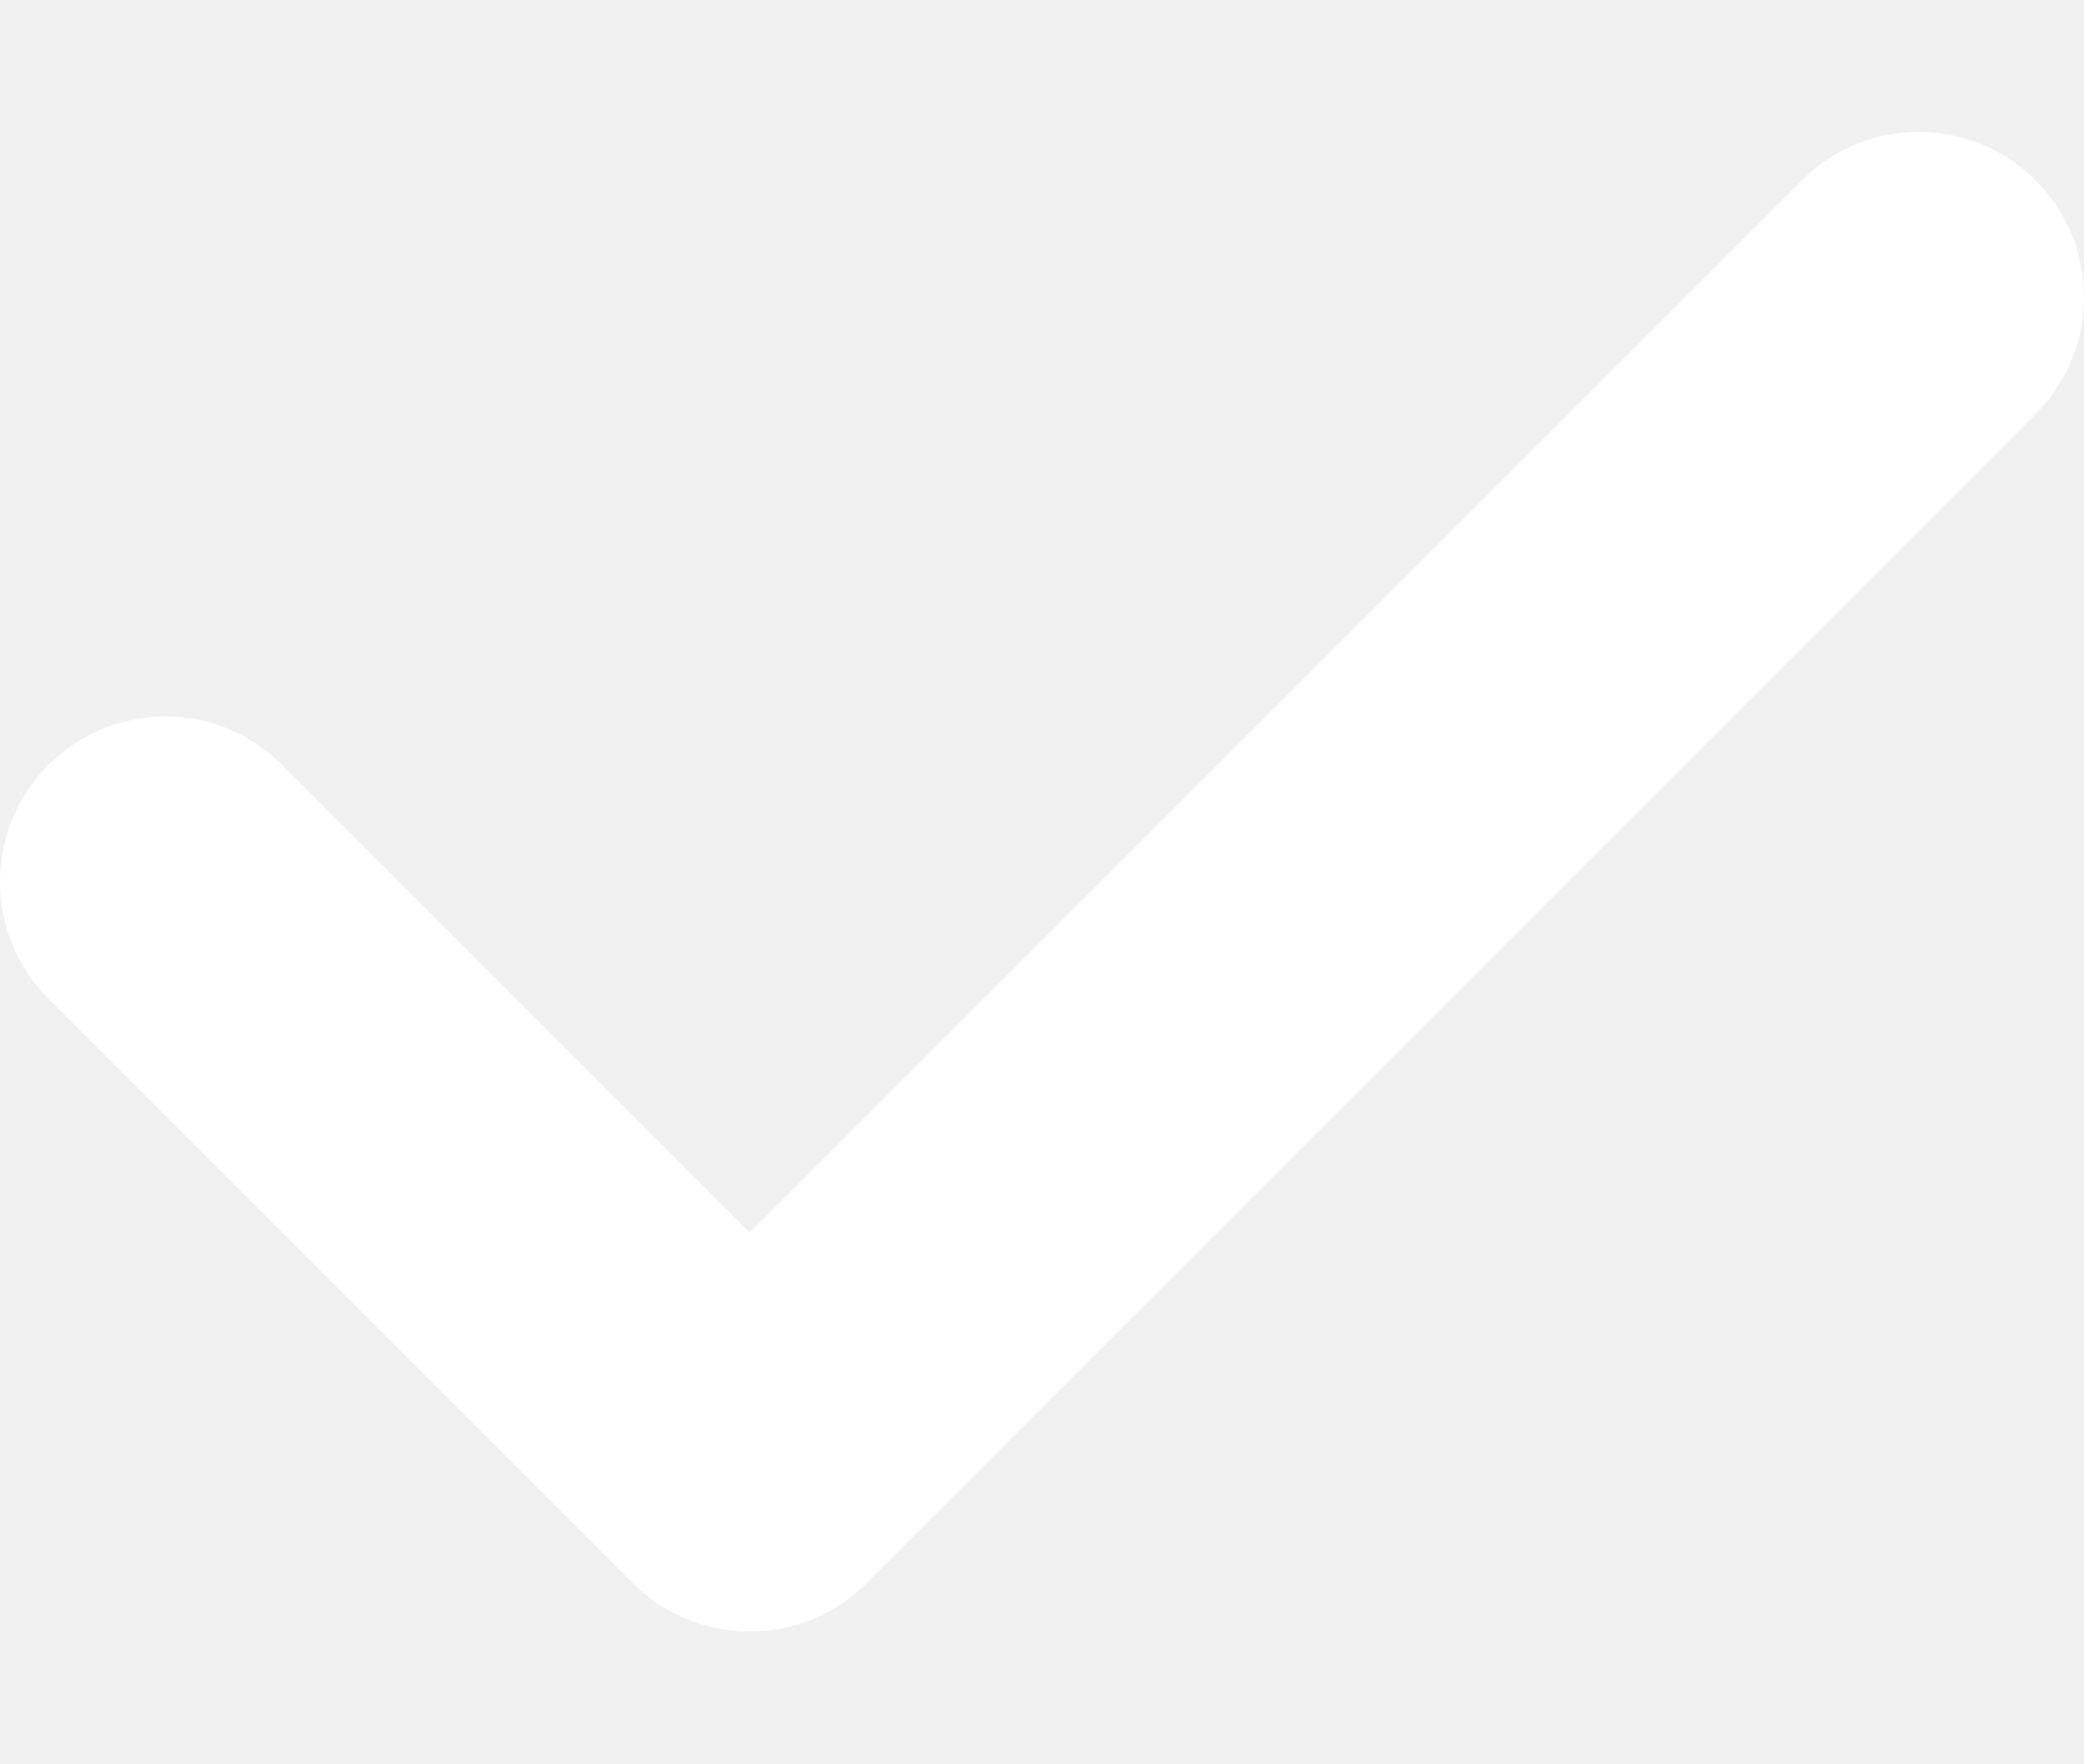
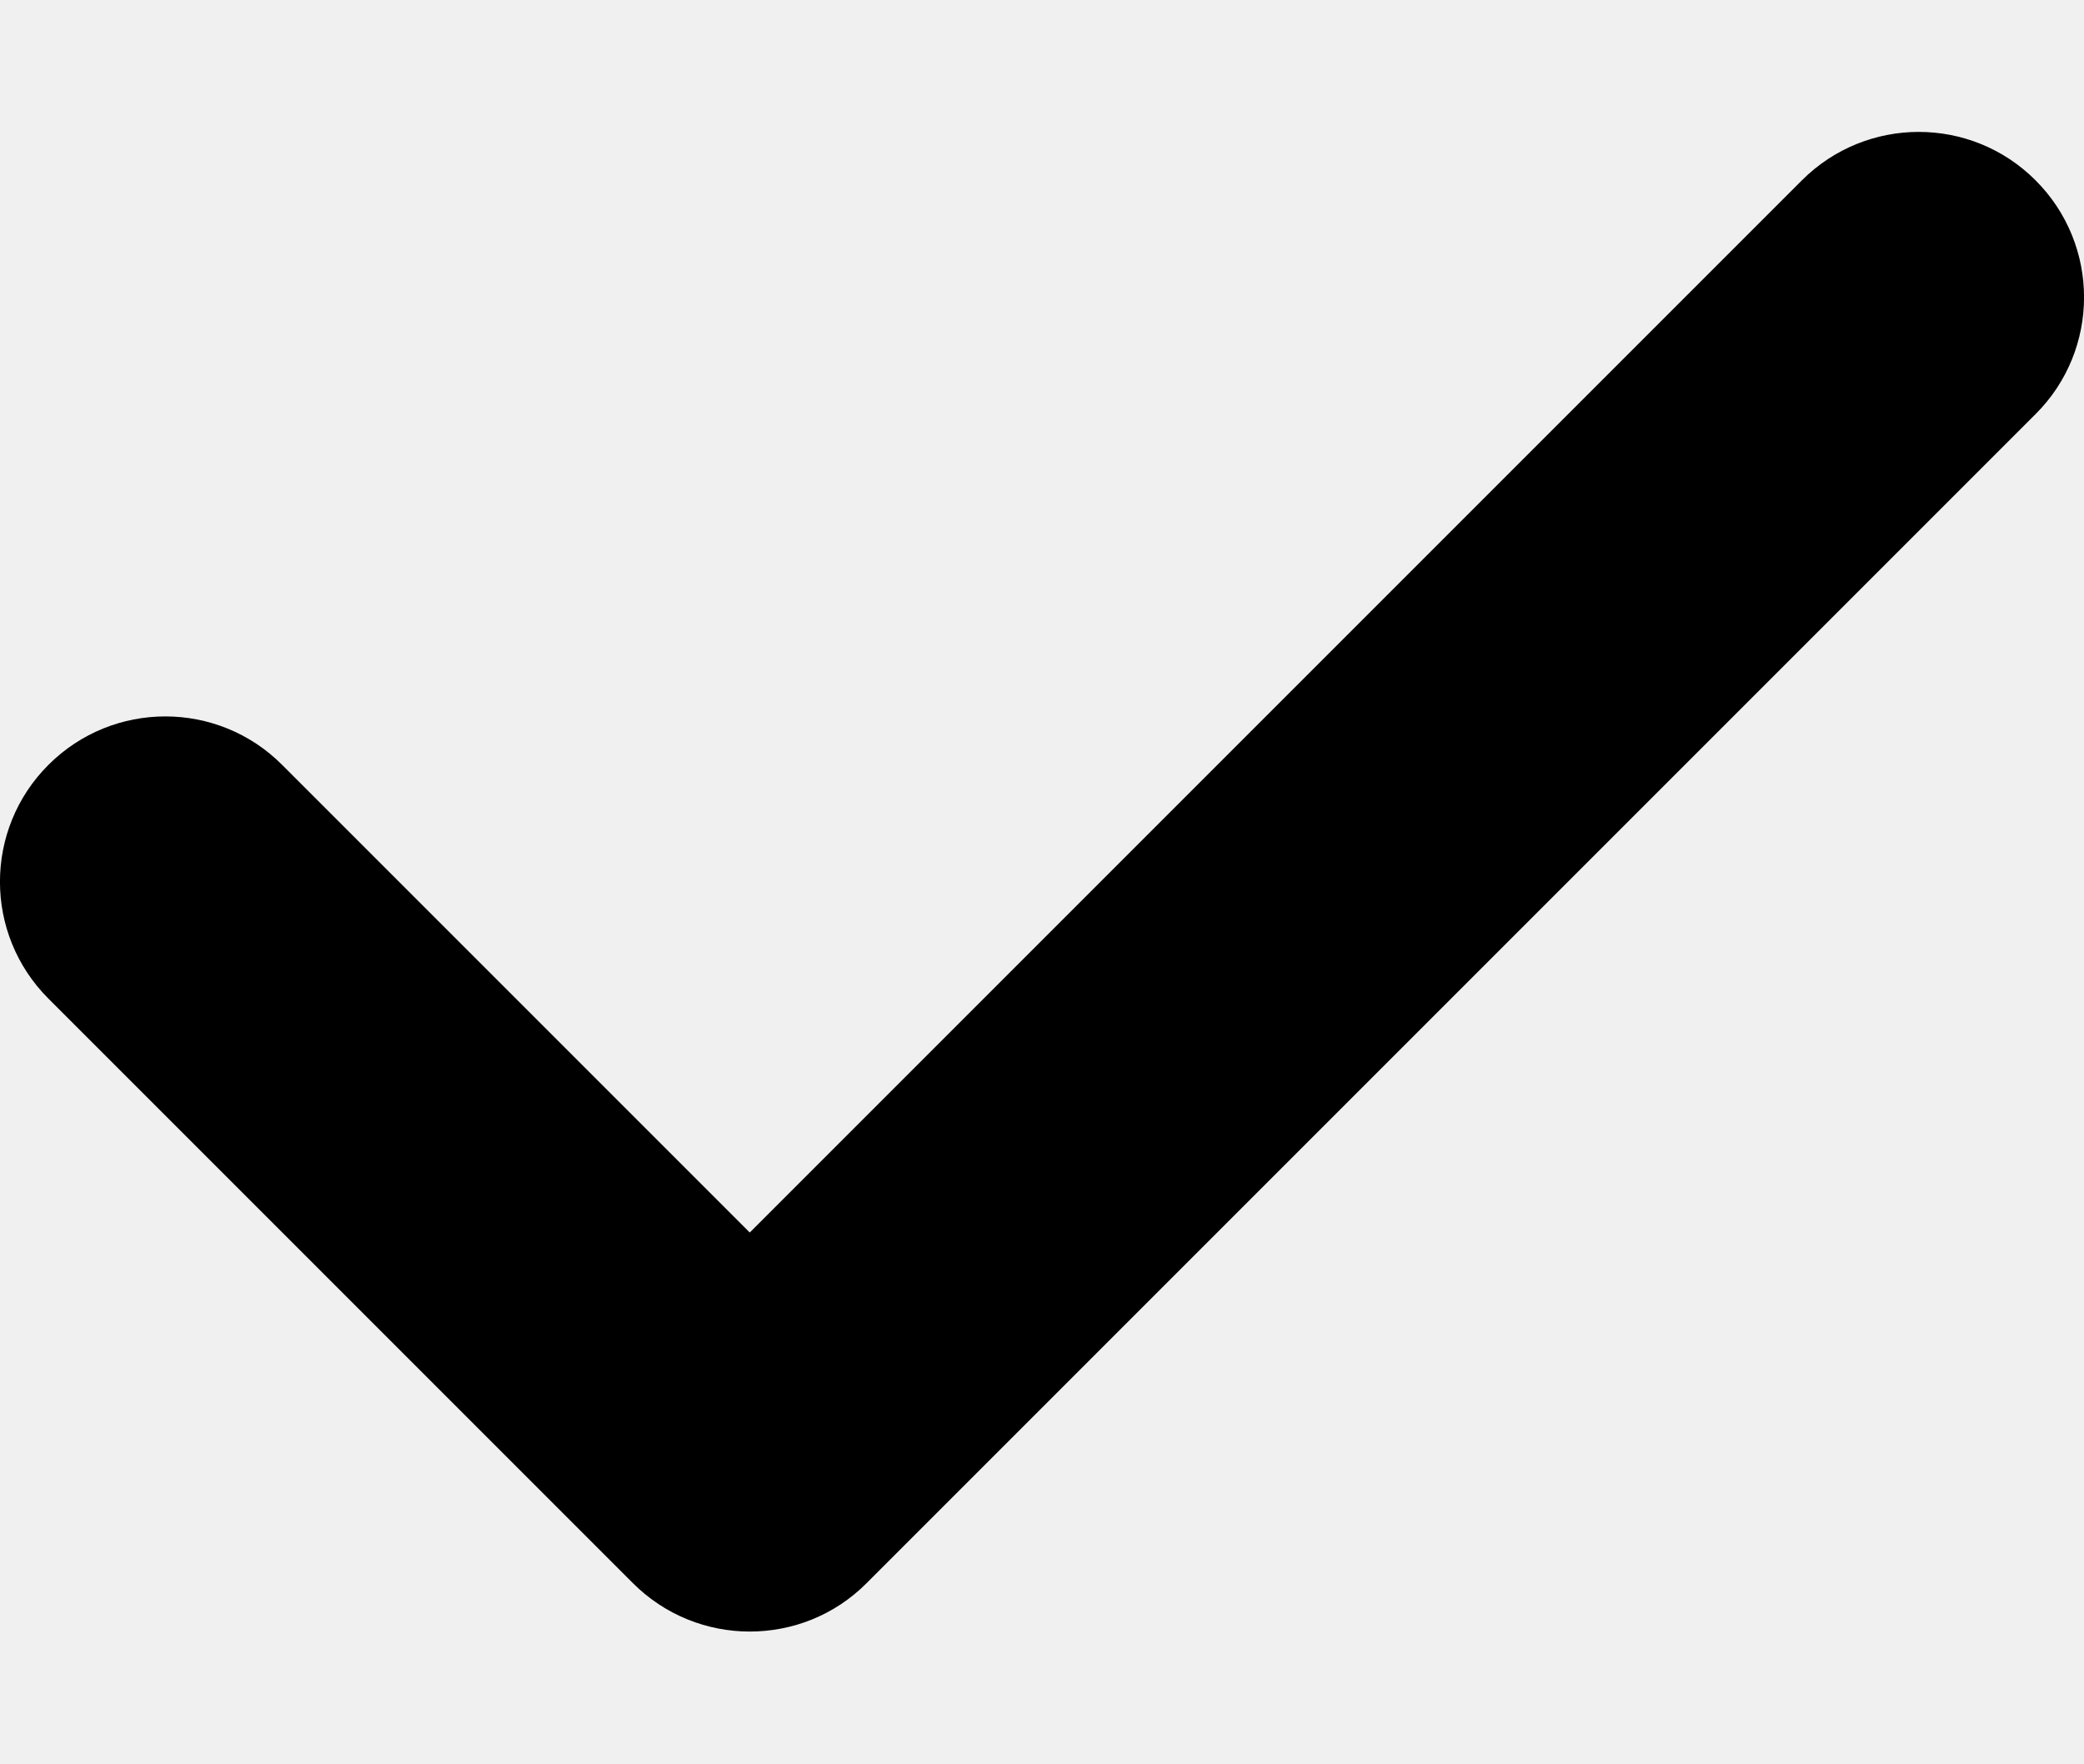
<svg xmlns="http://www.w3.org/2000/svg" width="13" height="11" viewBox="0 0 13 11" fill="none">
-   <path d="M12.698 1.125C12.296 0.722 11.643 0.722 11.24 1.125L4.677 7.688L1.76 4.771C1.358 4.368 0.705 4.368 0.302 4.771C-0.101 5.174 -0.101 5.826 0.302 6.229L3.948 9.875C4.149 10.076 4.413 10.177 4.677 10.177C4.941 10.177 5.205 10.077 5.406 9.875L12.698 2.583C13.101 2.181 13.101 1.528 12.698 1.125Z" fill="white" />
+   <path d="M12.698 1.125C12.296 0.722 11.643 0.722 11.24 1.125L4.677 7.688L1.76 4.771C1.358 4.368 0.705 4.368 0.302 4.771C-0.101 5.174 -0.101 5.826 0.302 6.229L3.948 9.875C4.149 10.076 4.413 10.177 4.677 10.177C4.941 10.177 5.205 10.077 5.406 9.875L12.698 2.583C13.101 2.181 13.101 1.528 12.698 1.125Z" fill="#000" />
</svg>
